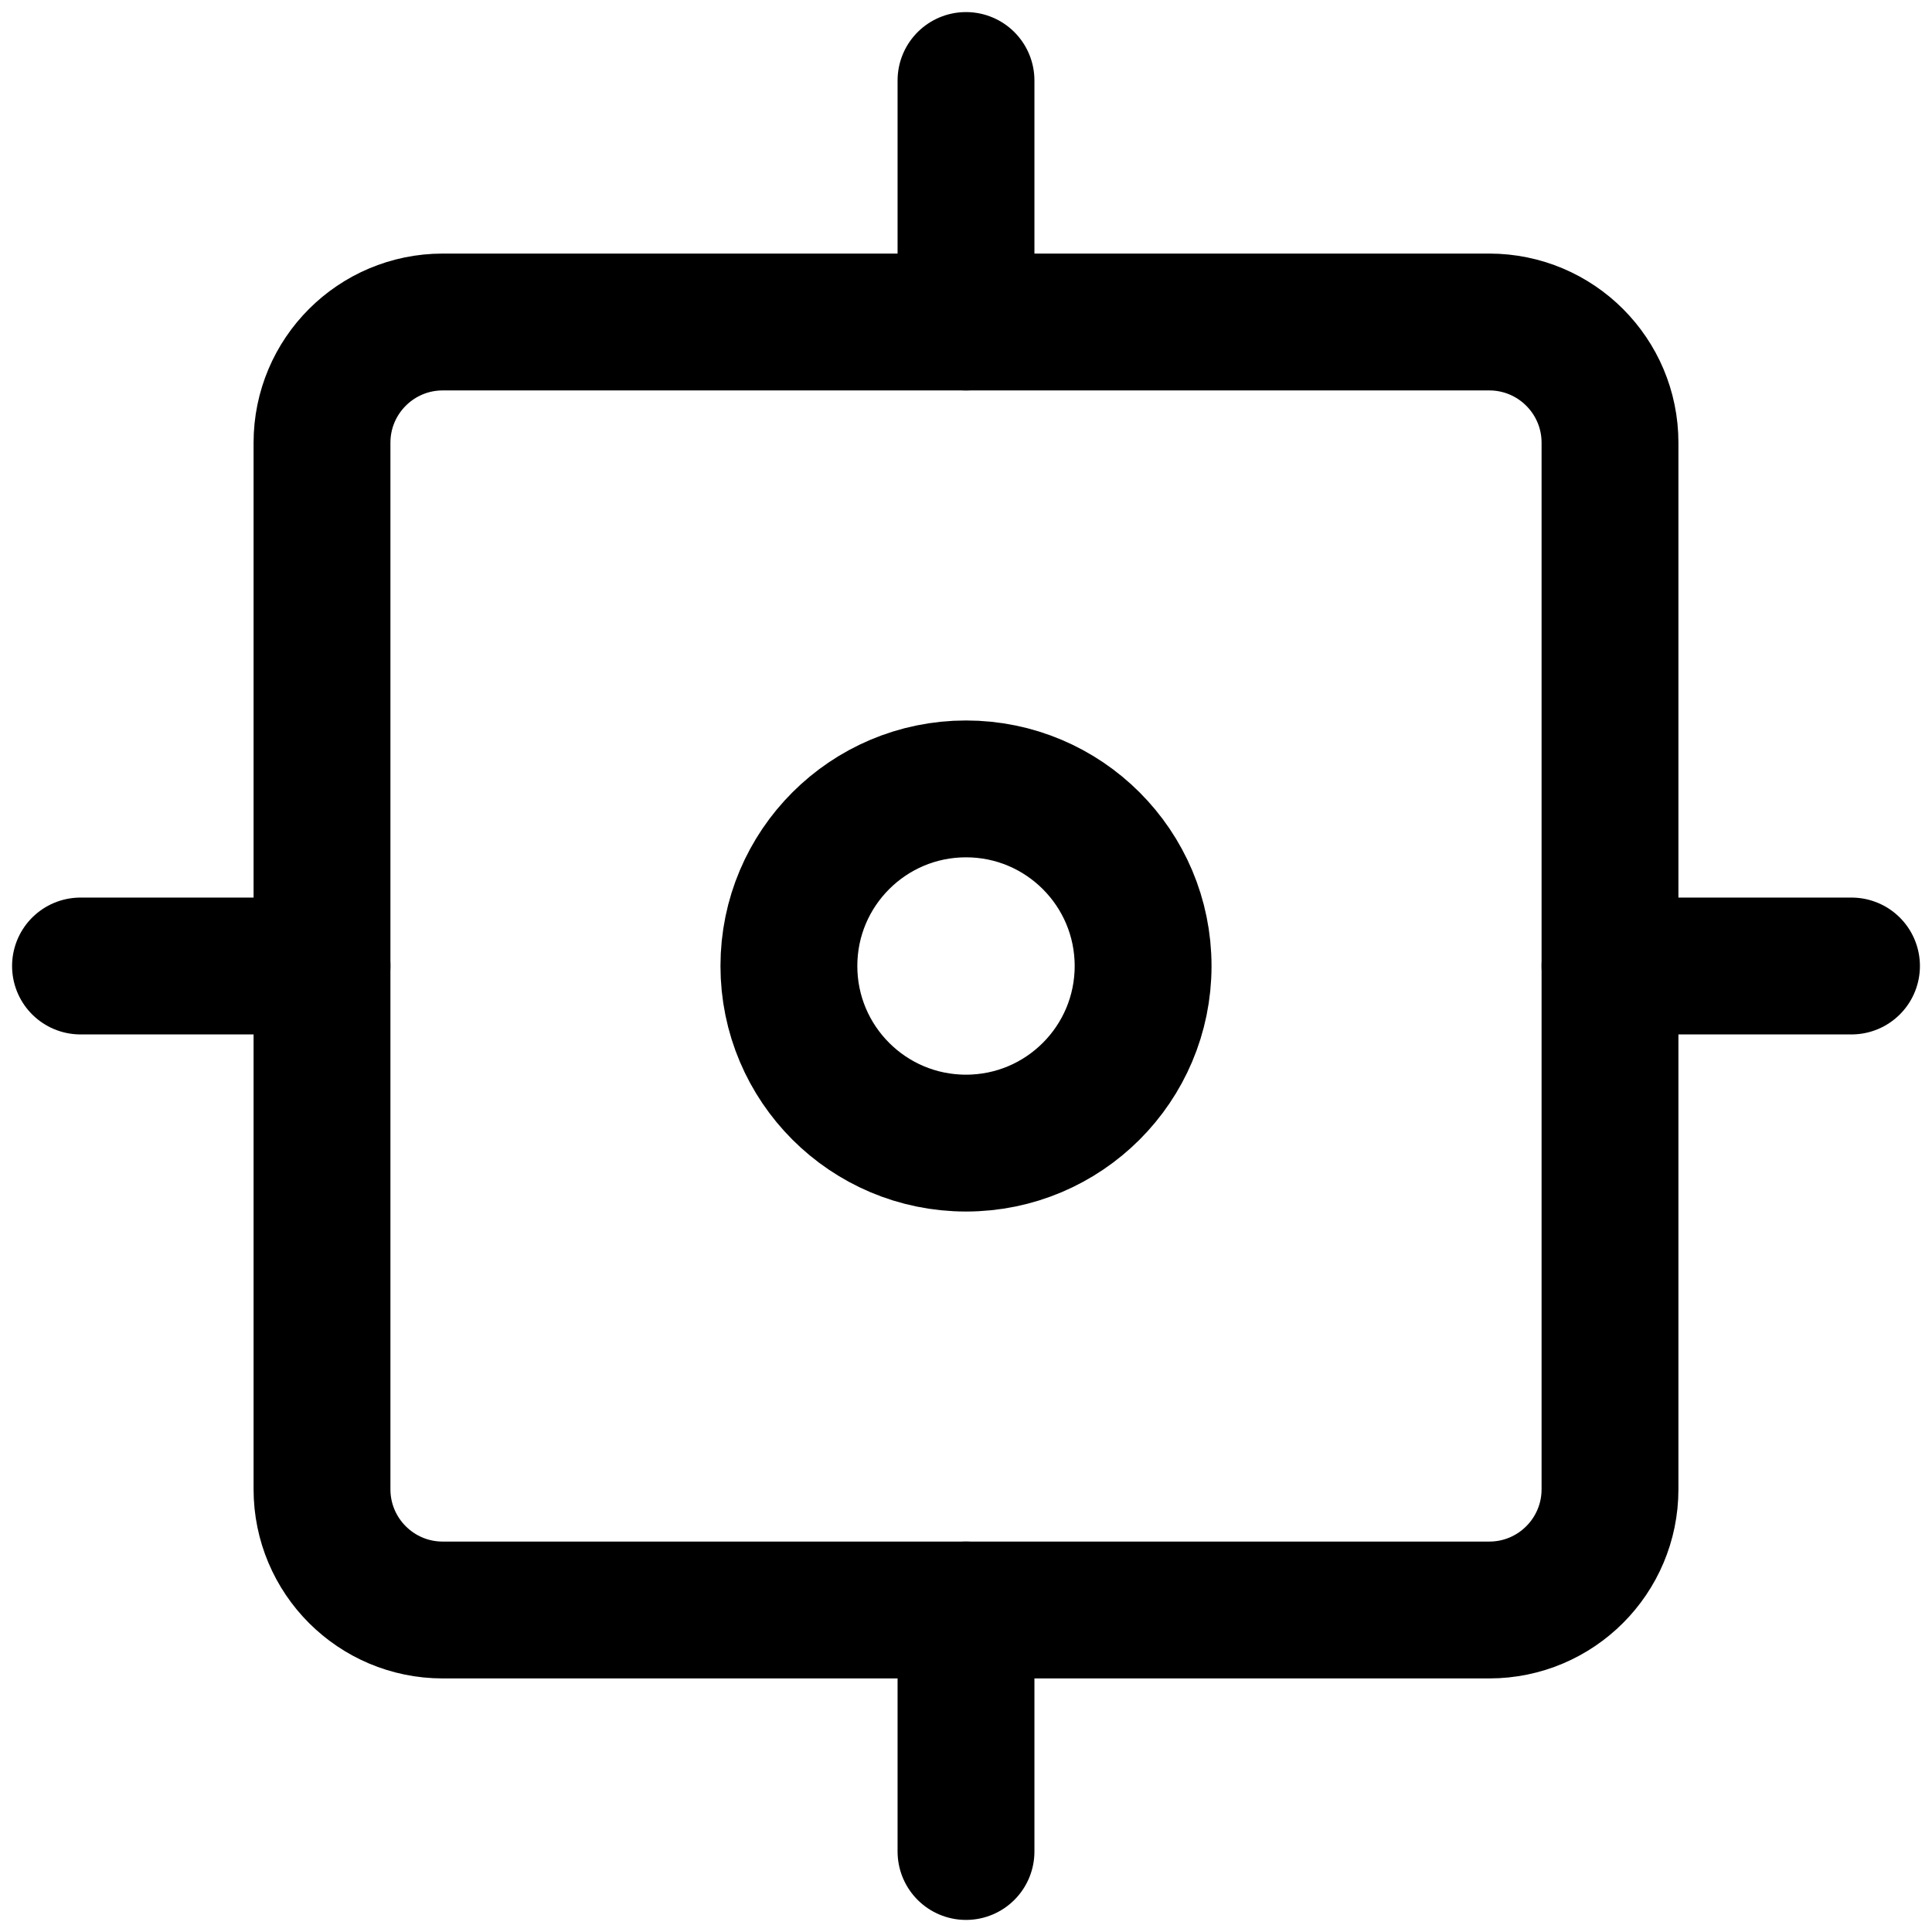
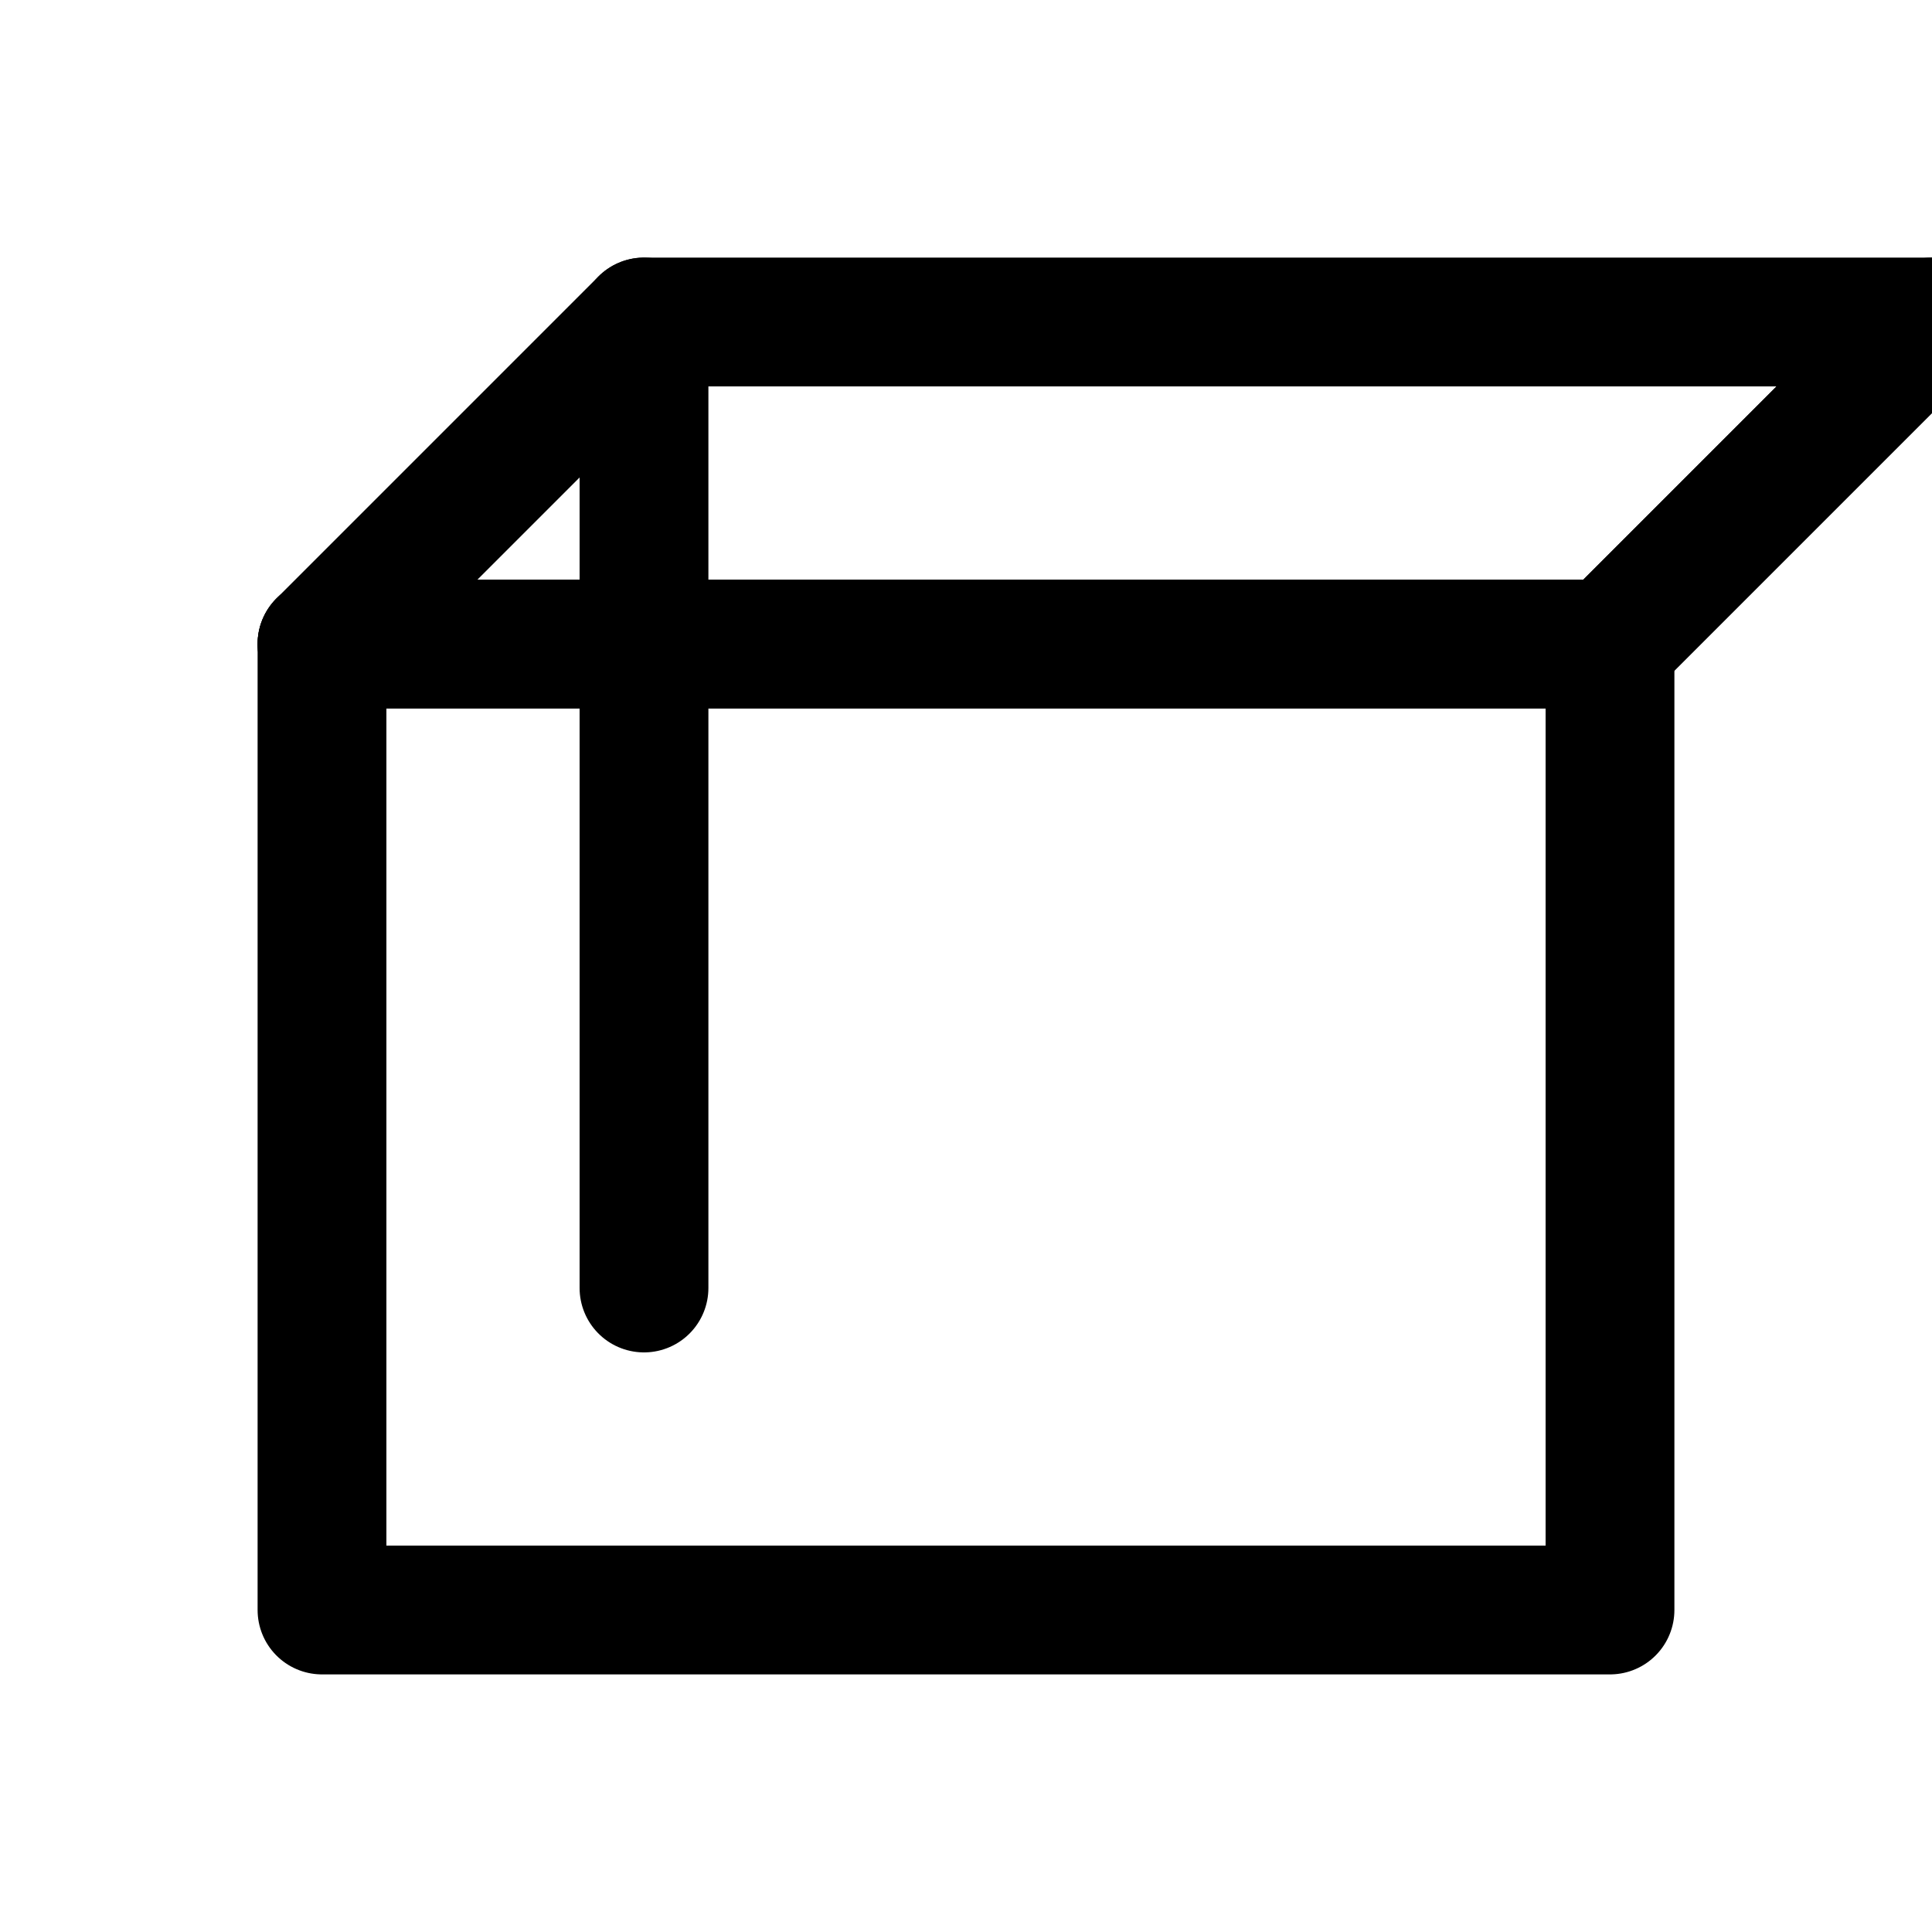
- <svg xmlns="http://www.w3.org/2000/svg" viewBox="0 0 24 24" fill="none" stroke="currentColor" stroke-width="1.7" stroke-linecap="round" stroke-linejoin="round">
-   <rect x="4" y="4" width="16" height="16" rx="1.5" />
-   <circle cx="12" cy="12" r="2.2" />
-   <path d="M12 1v3M12 20v3M1 12h3M20 12h3" />
+ <svg xmlns="http://www.w3.org/2000/svg" viewBox="0 0 24 24" fill="none" stroke="currentColor" stroke-width="1.6" stroke-linecap="round" stroke-linejoin="round">
+   <path d="M4 8h16v12H4z" />
+   <path d="M4 8l4-4h16l-4 4" />
+   <path d="M20 8l4-4" />
+   <path d="M8 4v12" />
+   <path d="M4 8h16" />
</svg>
